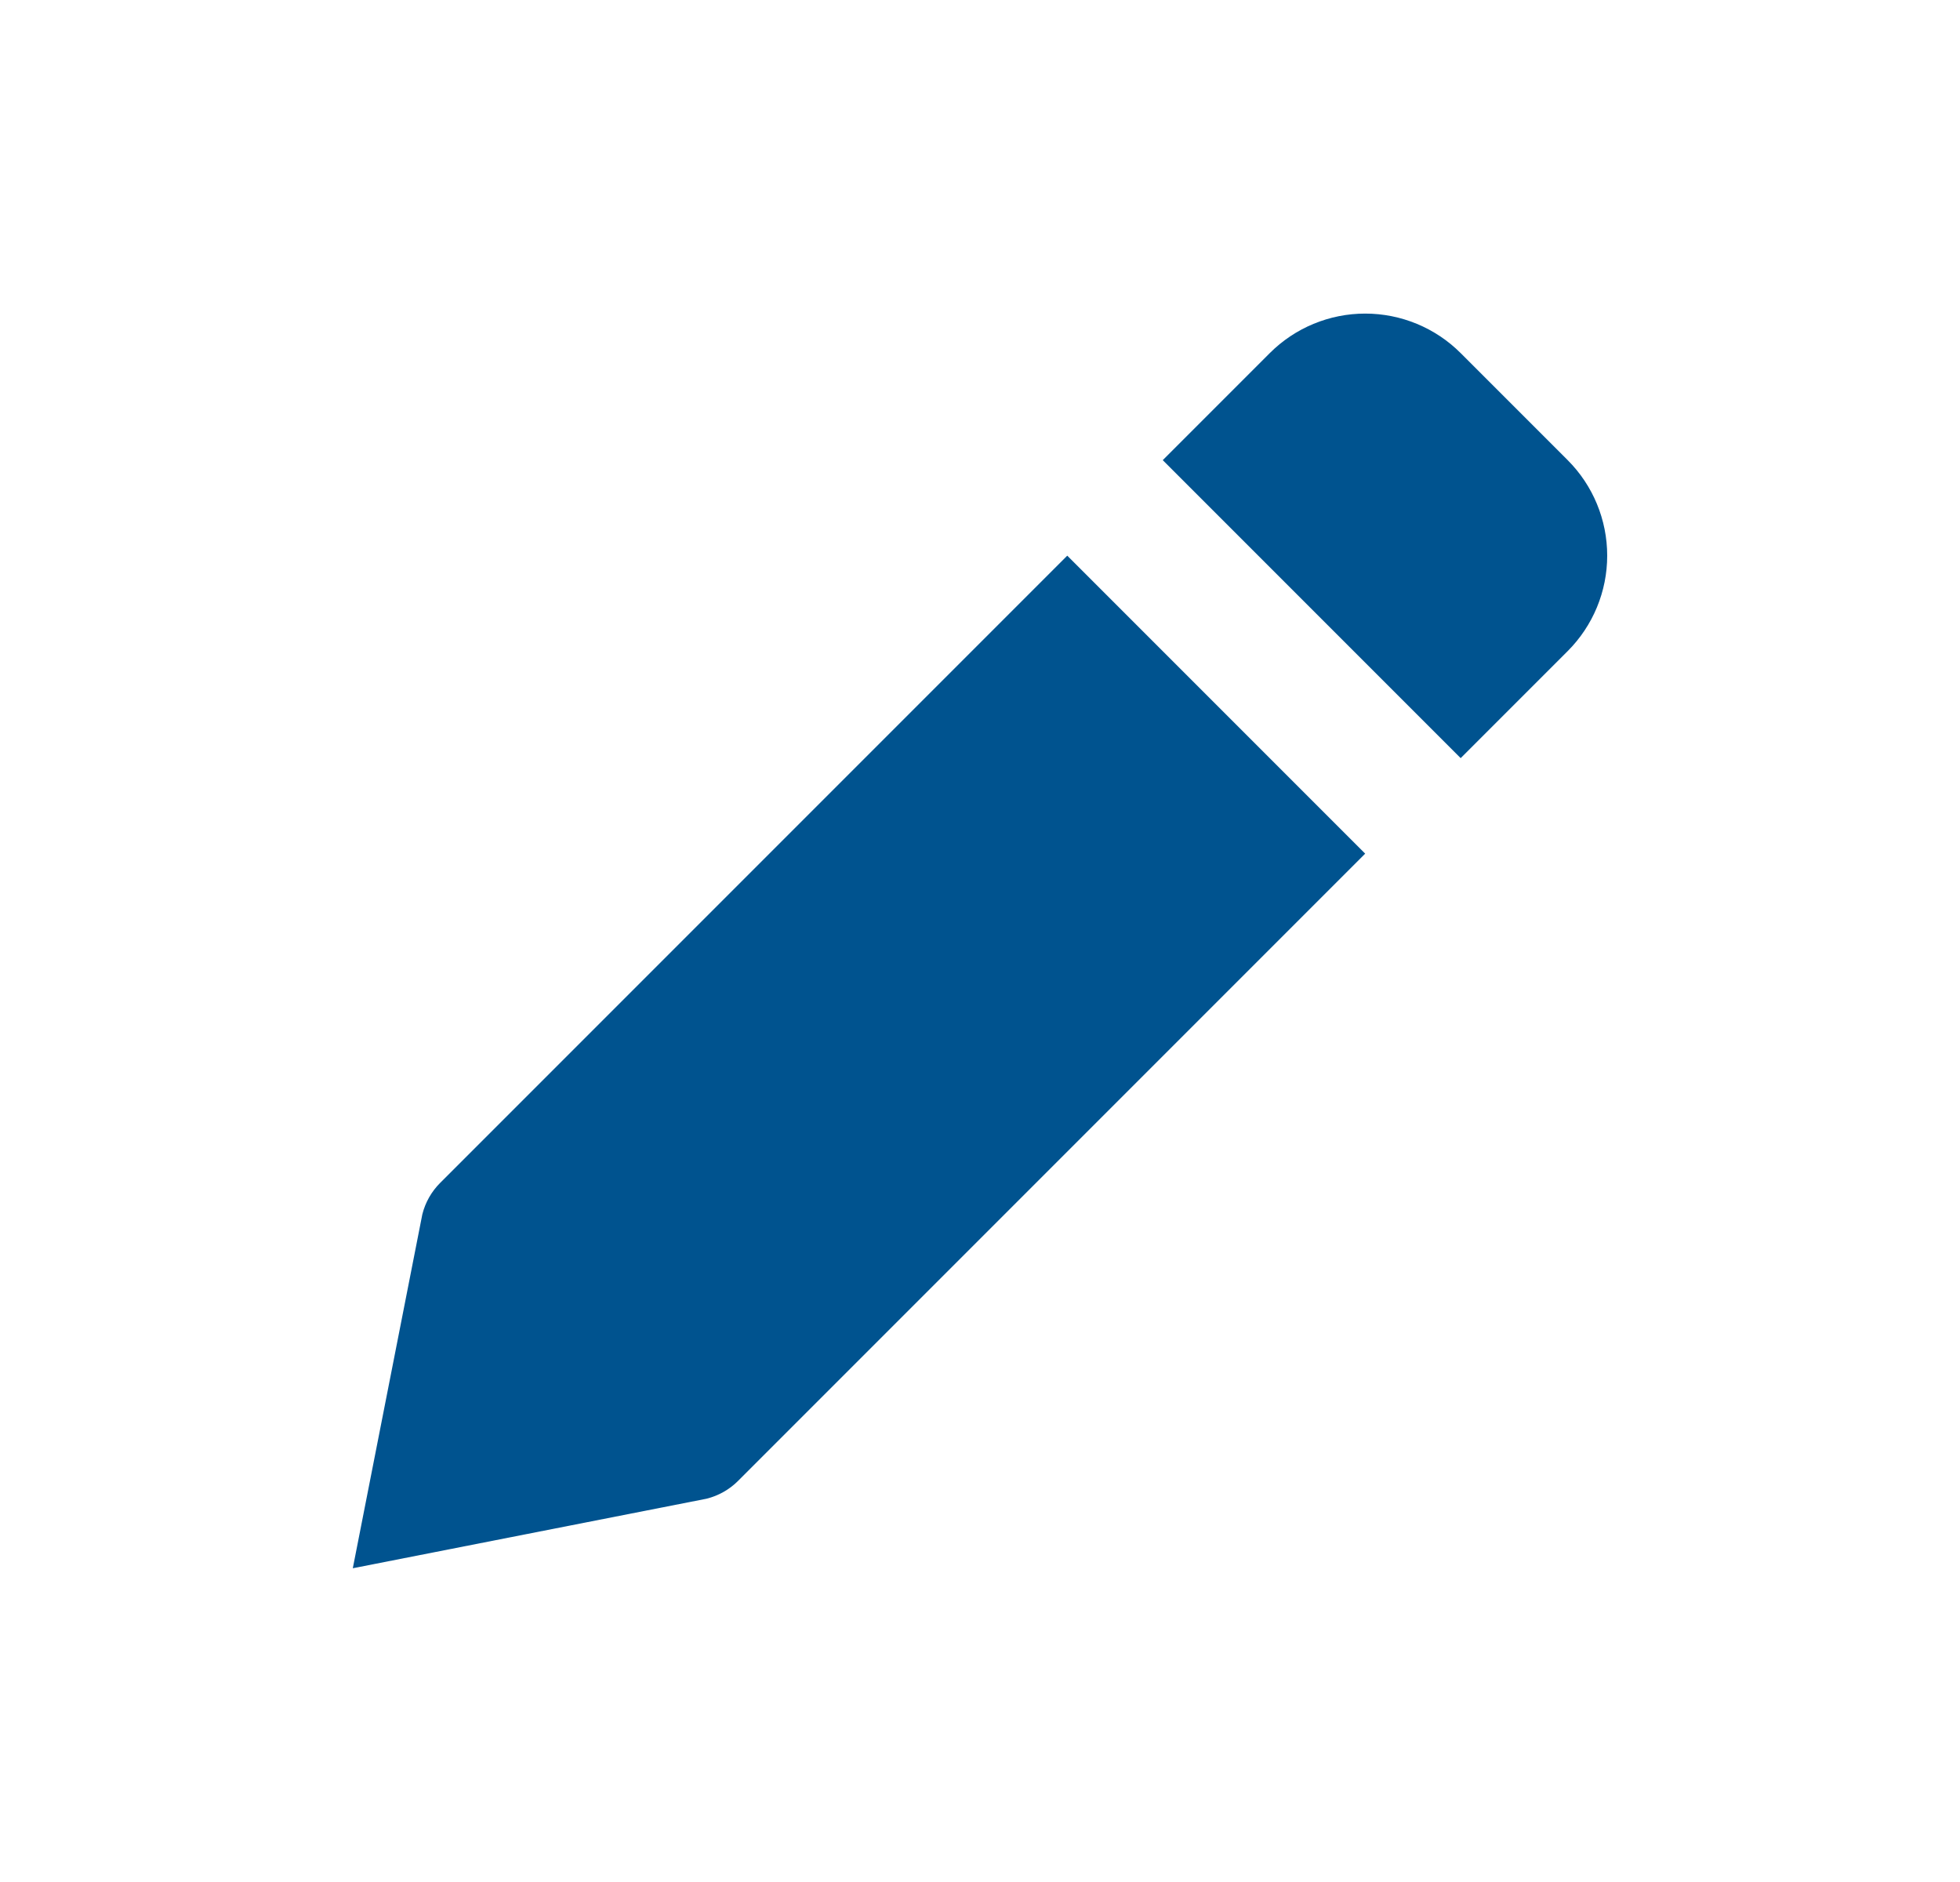
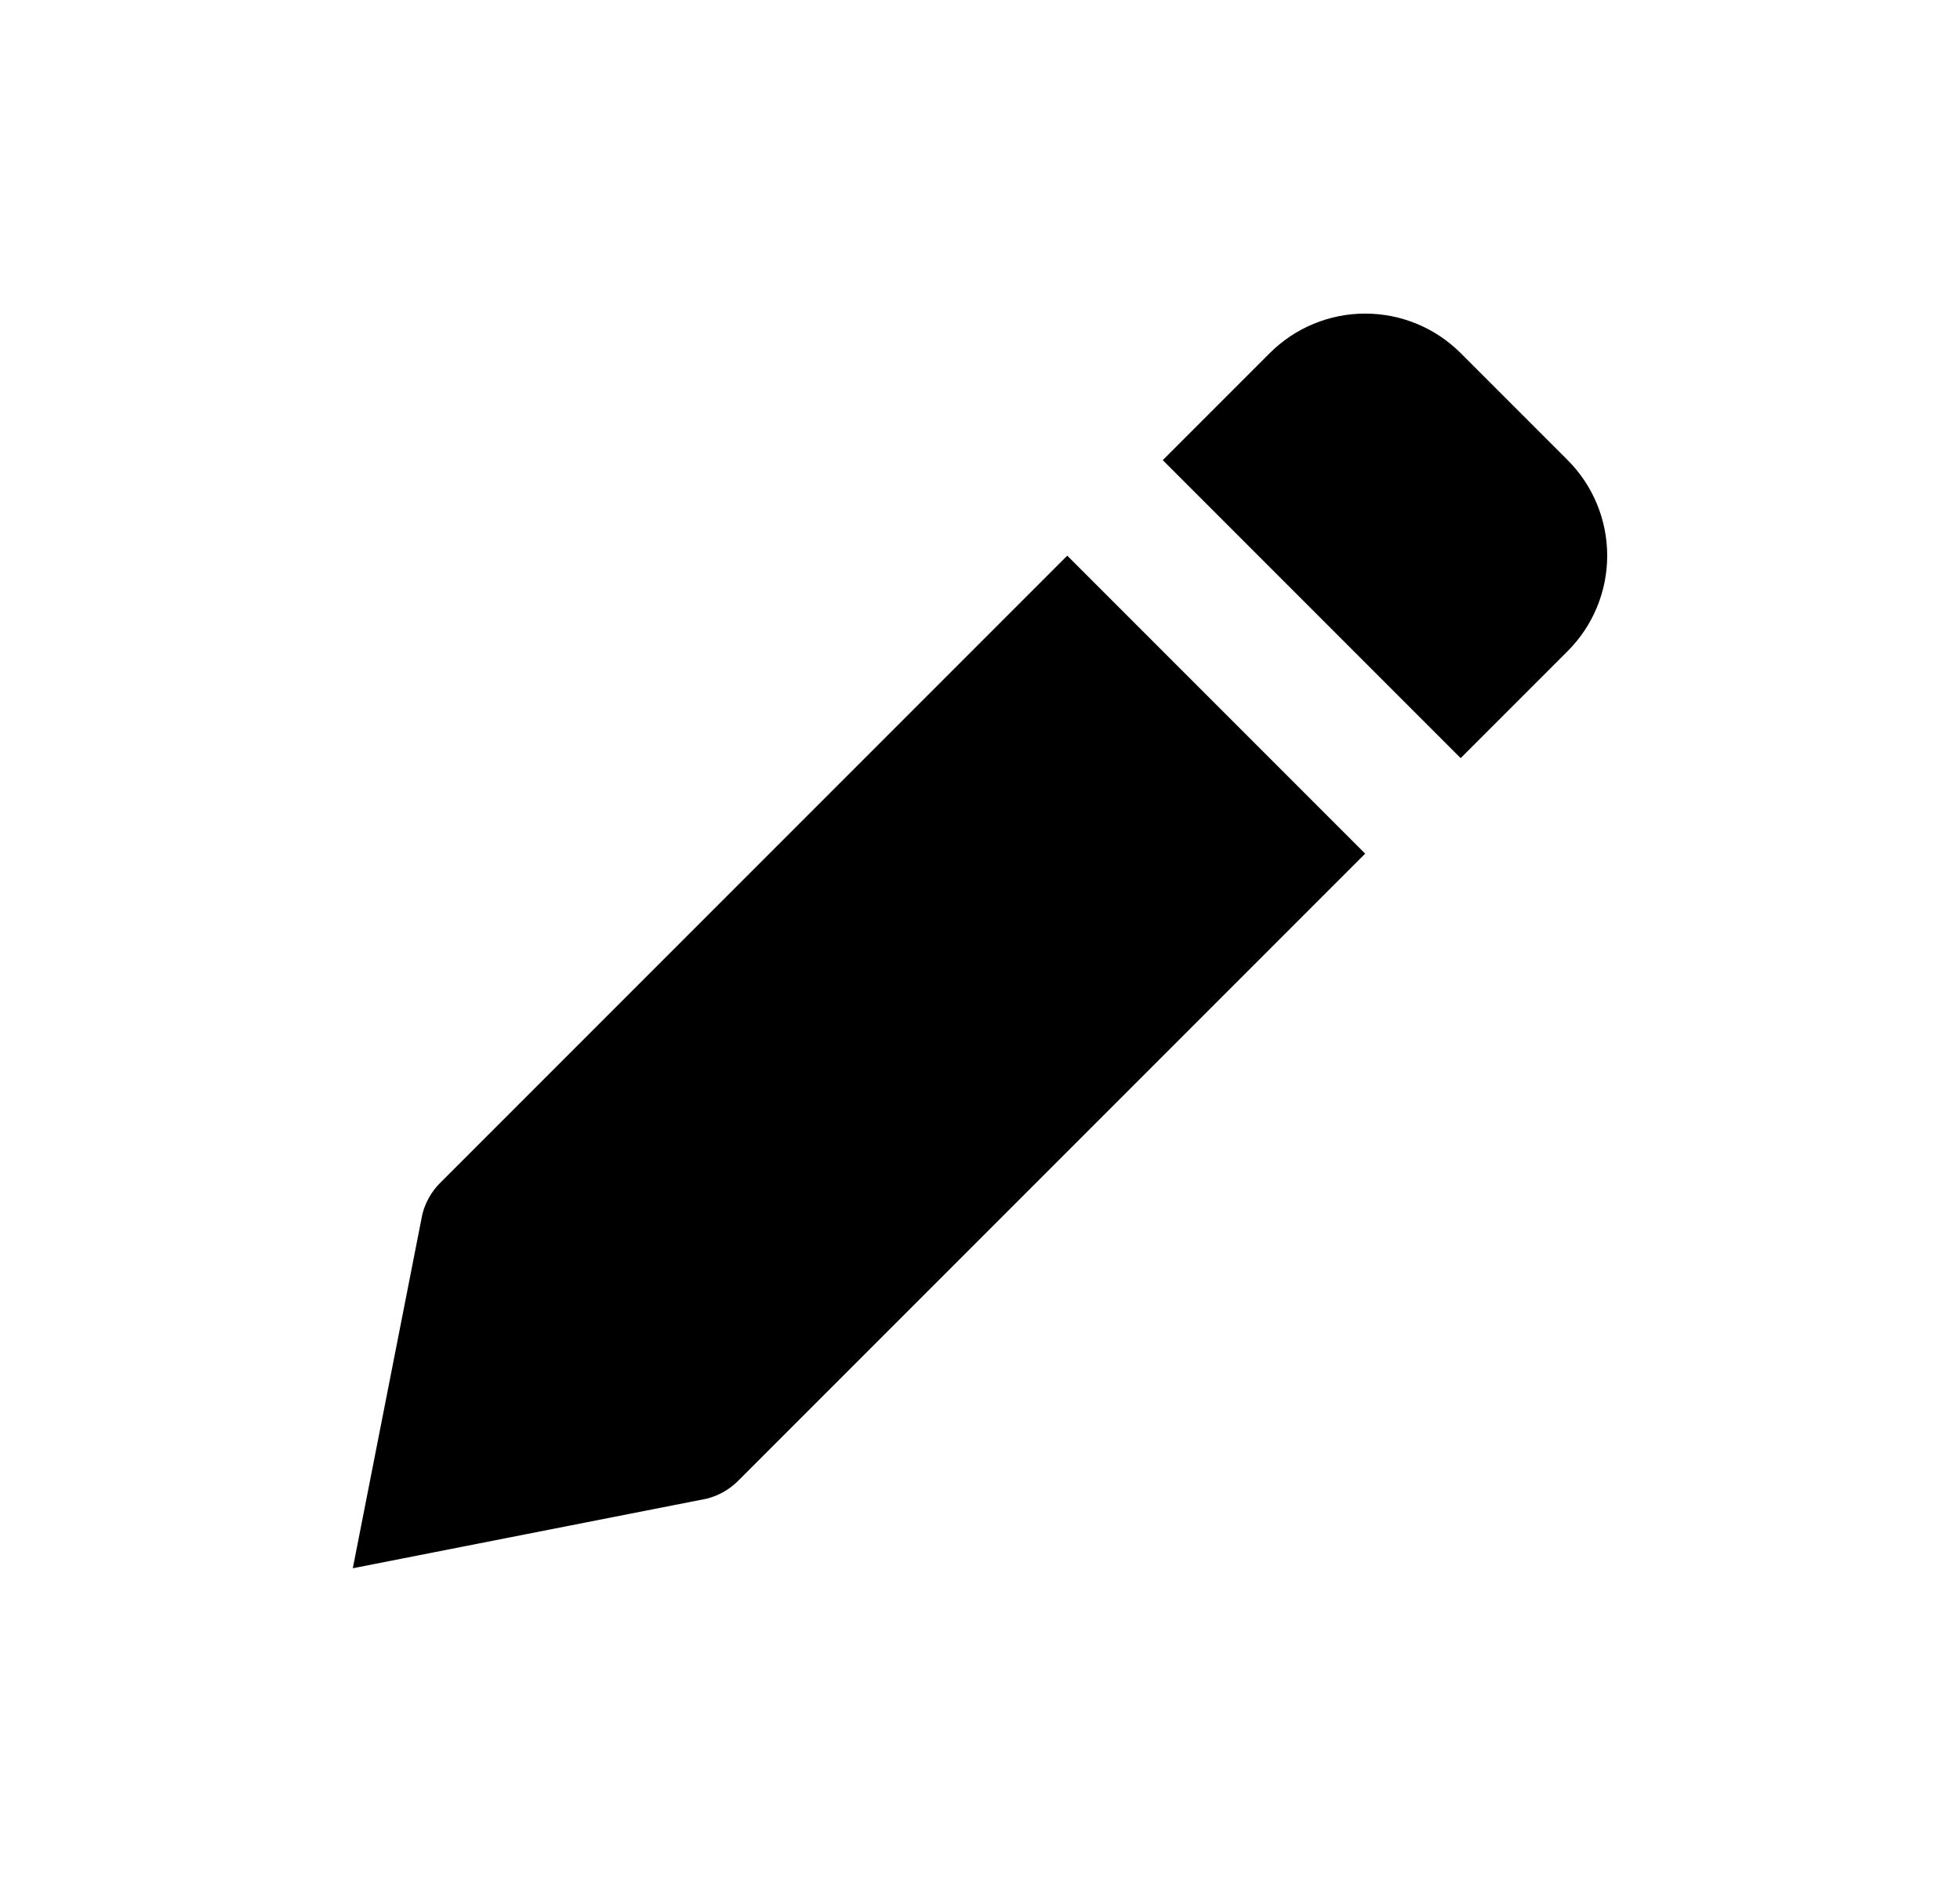
<svg xmlns="http://www.w3.org/2000/svg" width="25" height="24" viewBox="0 0 25 24" fill="currentColor">
  <mask id="mask0_22356_87747" style="mask-type:alpha" maskUnits="userSpaceOnUse" x="4" y="3" width="17" height="17">
-     <path d="M9.413 18.886L17.413 10.886L13.613 7.086L5.613 15.086C5.503 15.196 5.425 15.334 5.387 15.485L4.5 19.999L9.013 19.112C9.164 19.074 9.303 18.996 9.413 18.886ZM19.996 8.303C20.319 7.98 20.5 7.542 20.5 7.086C20.5 6.629 20.319 6.191 19.996 5.868L18.631 4.503C18.308 4.18 17.87 3.999 17.413 3.999C16.957 3.999 16.519 4.18 16.196 4.503L14.831 5.868L18.631 9.668L19.996 8.303Z" fill="#00538F" />
+     <path d="M9.413 18.886L17.413 10.886L13.613 7.086L5.613 15.086C5.503 15.196 5.425 15.334 5.387 15.485L4.5 19.999L9.013 19.112C9.164 19.074 9.303 18.996 9.413 18.886ZM19.996 8.303C20.319 7.98 20.5 7.542 20.5 7.086C20.5 6.629 20.319 6.191 19.996 5.868L18.631 4.503C18.308 4.18 17.87 3.999 17.413 3.999C16.957 3.999 16.519 4.18 16.196 4.503L14.831 5.868L18.631 9.668L19.996 8.303Z" fill="currentColor" />
  </mask>
  <g mask="url(#mask0_22356_87747)">
-     <rect x="0.5" width="24" height="24" fill="#00538F" />
+     <rect x="0.5" width="24" height="24" fill="currentColor" />
  </g>
</svg>
